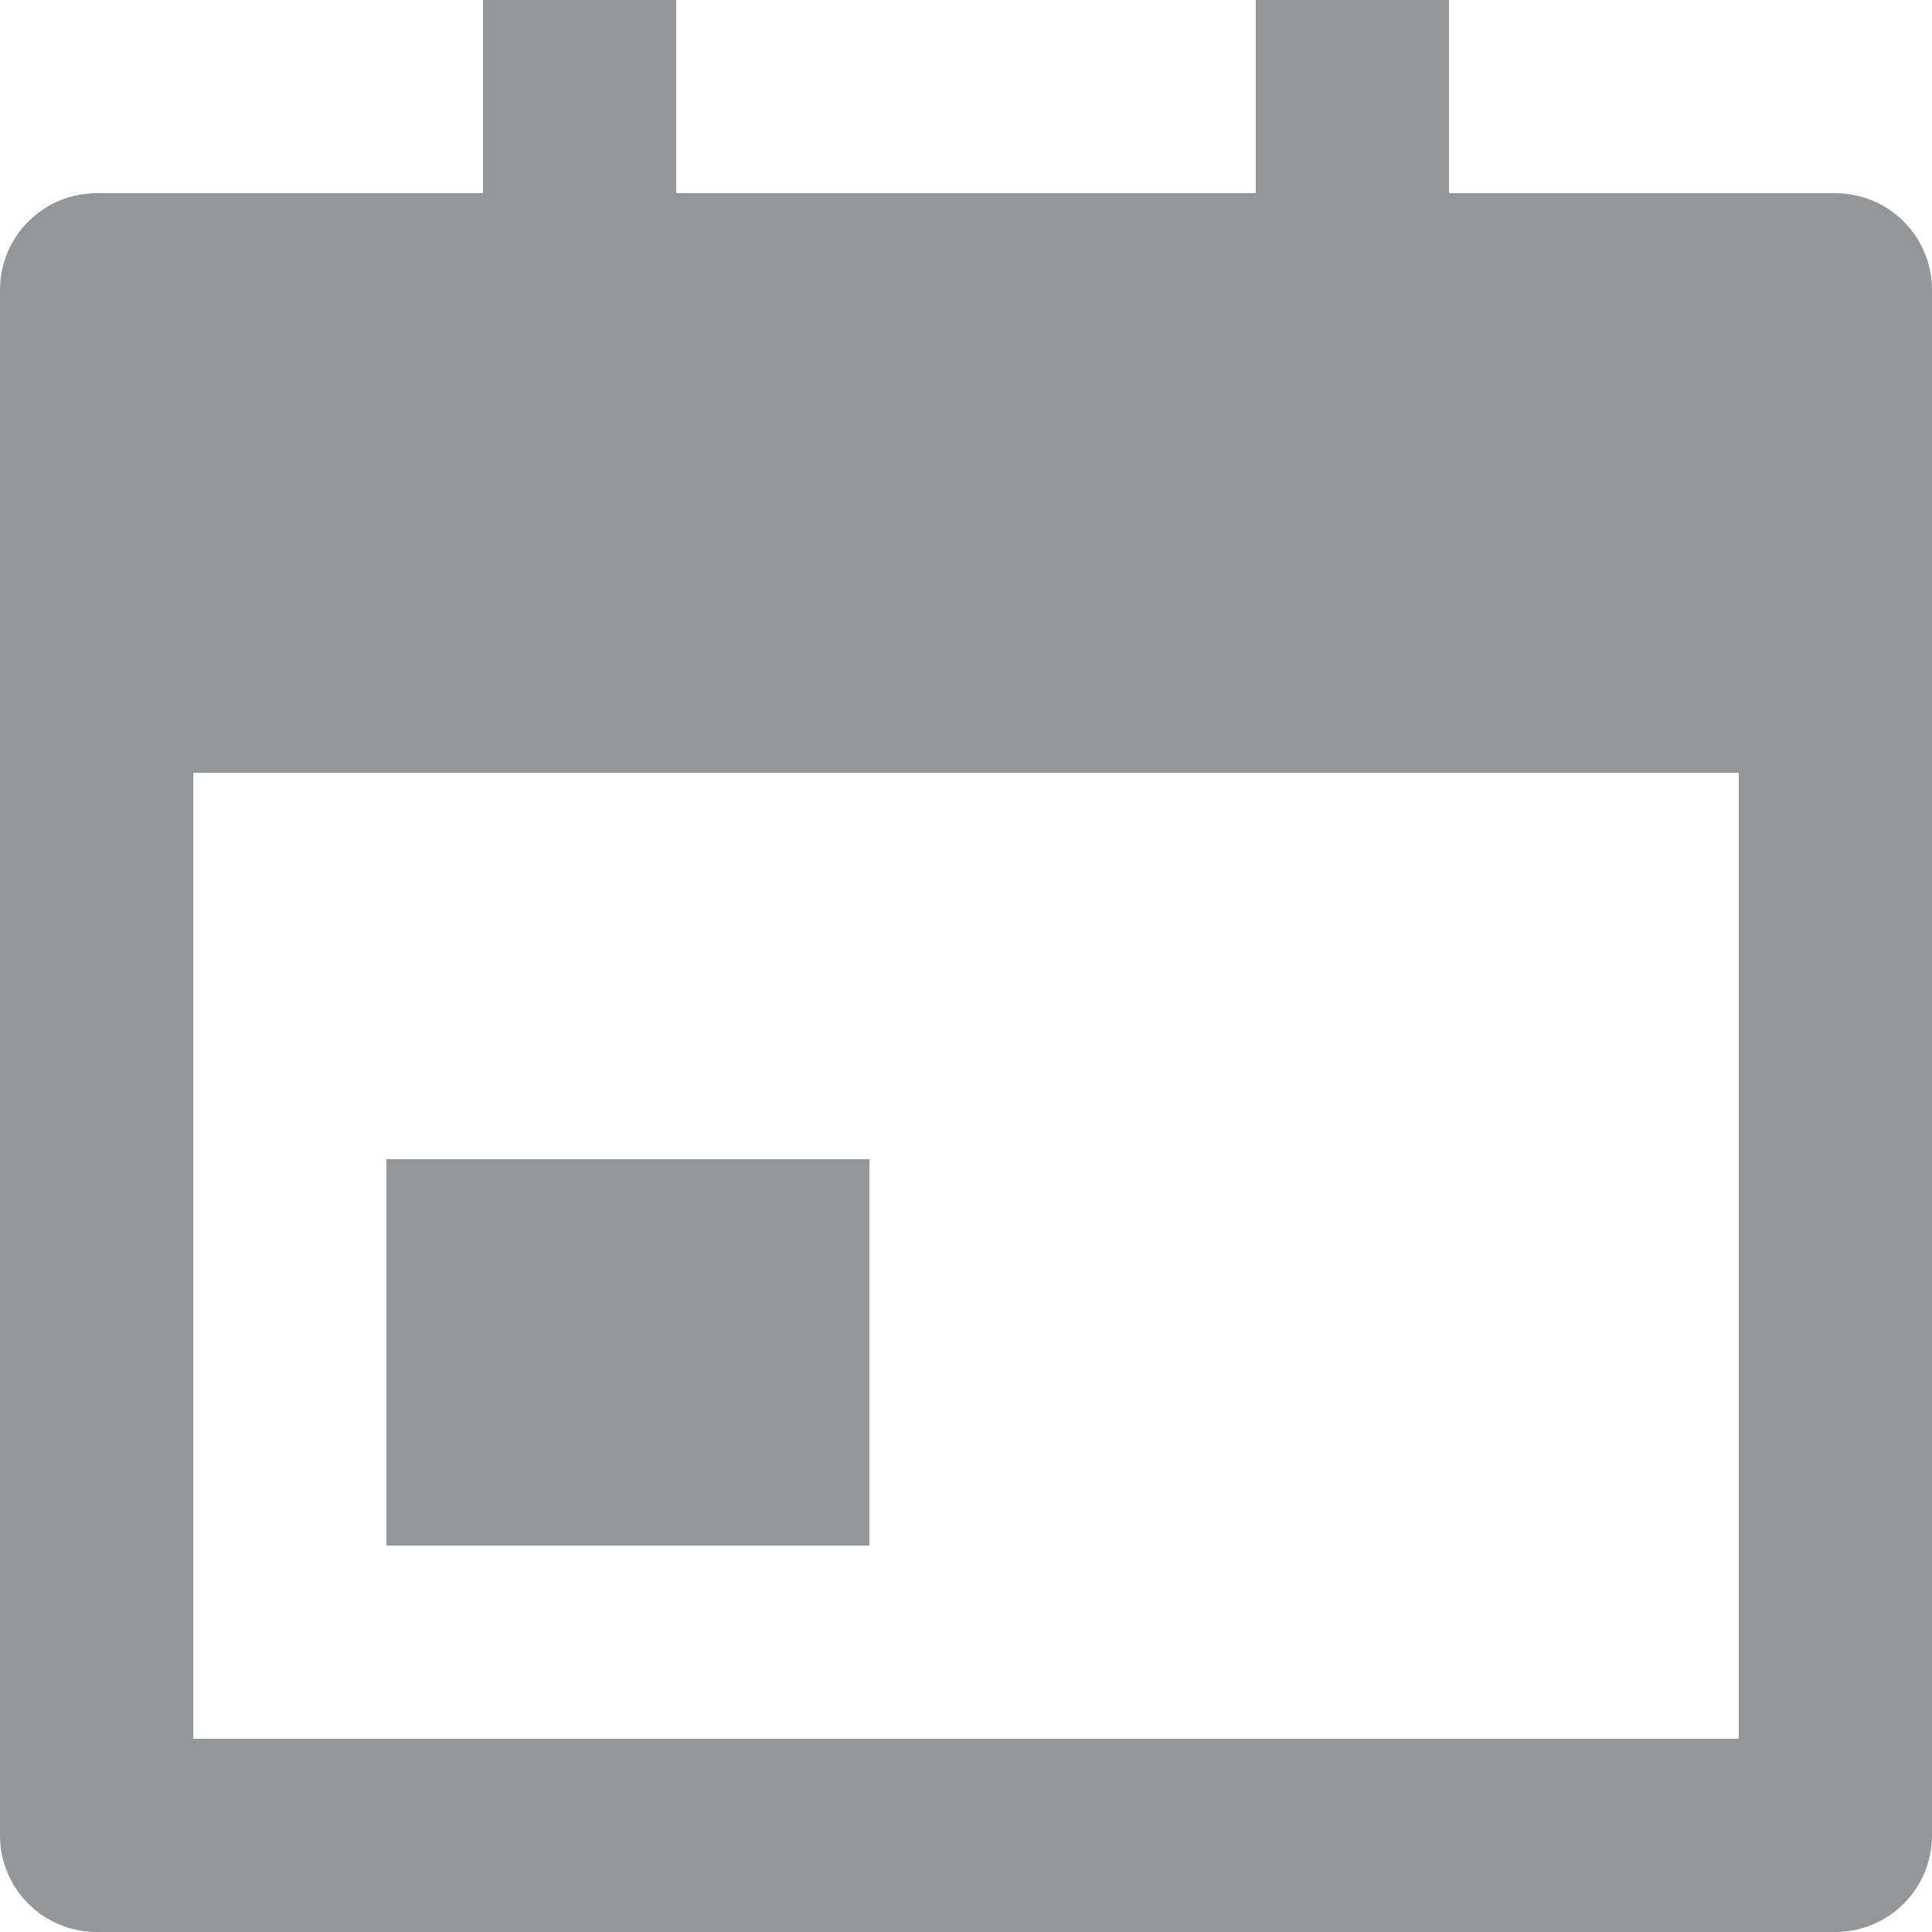
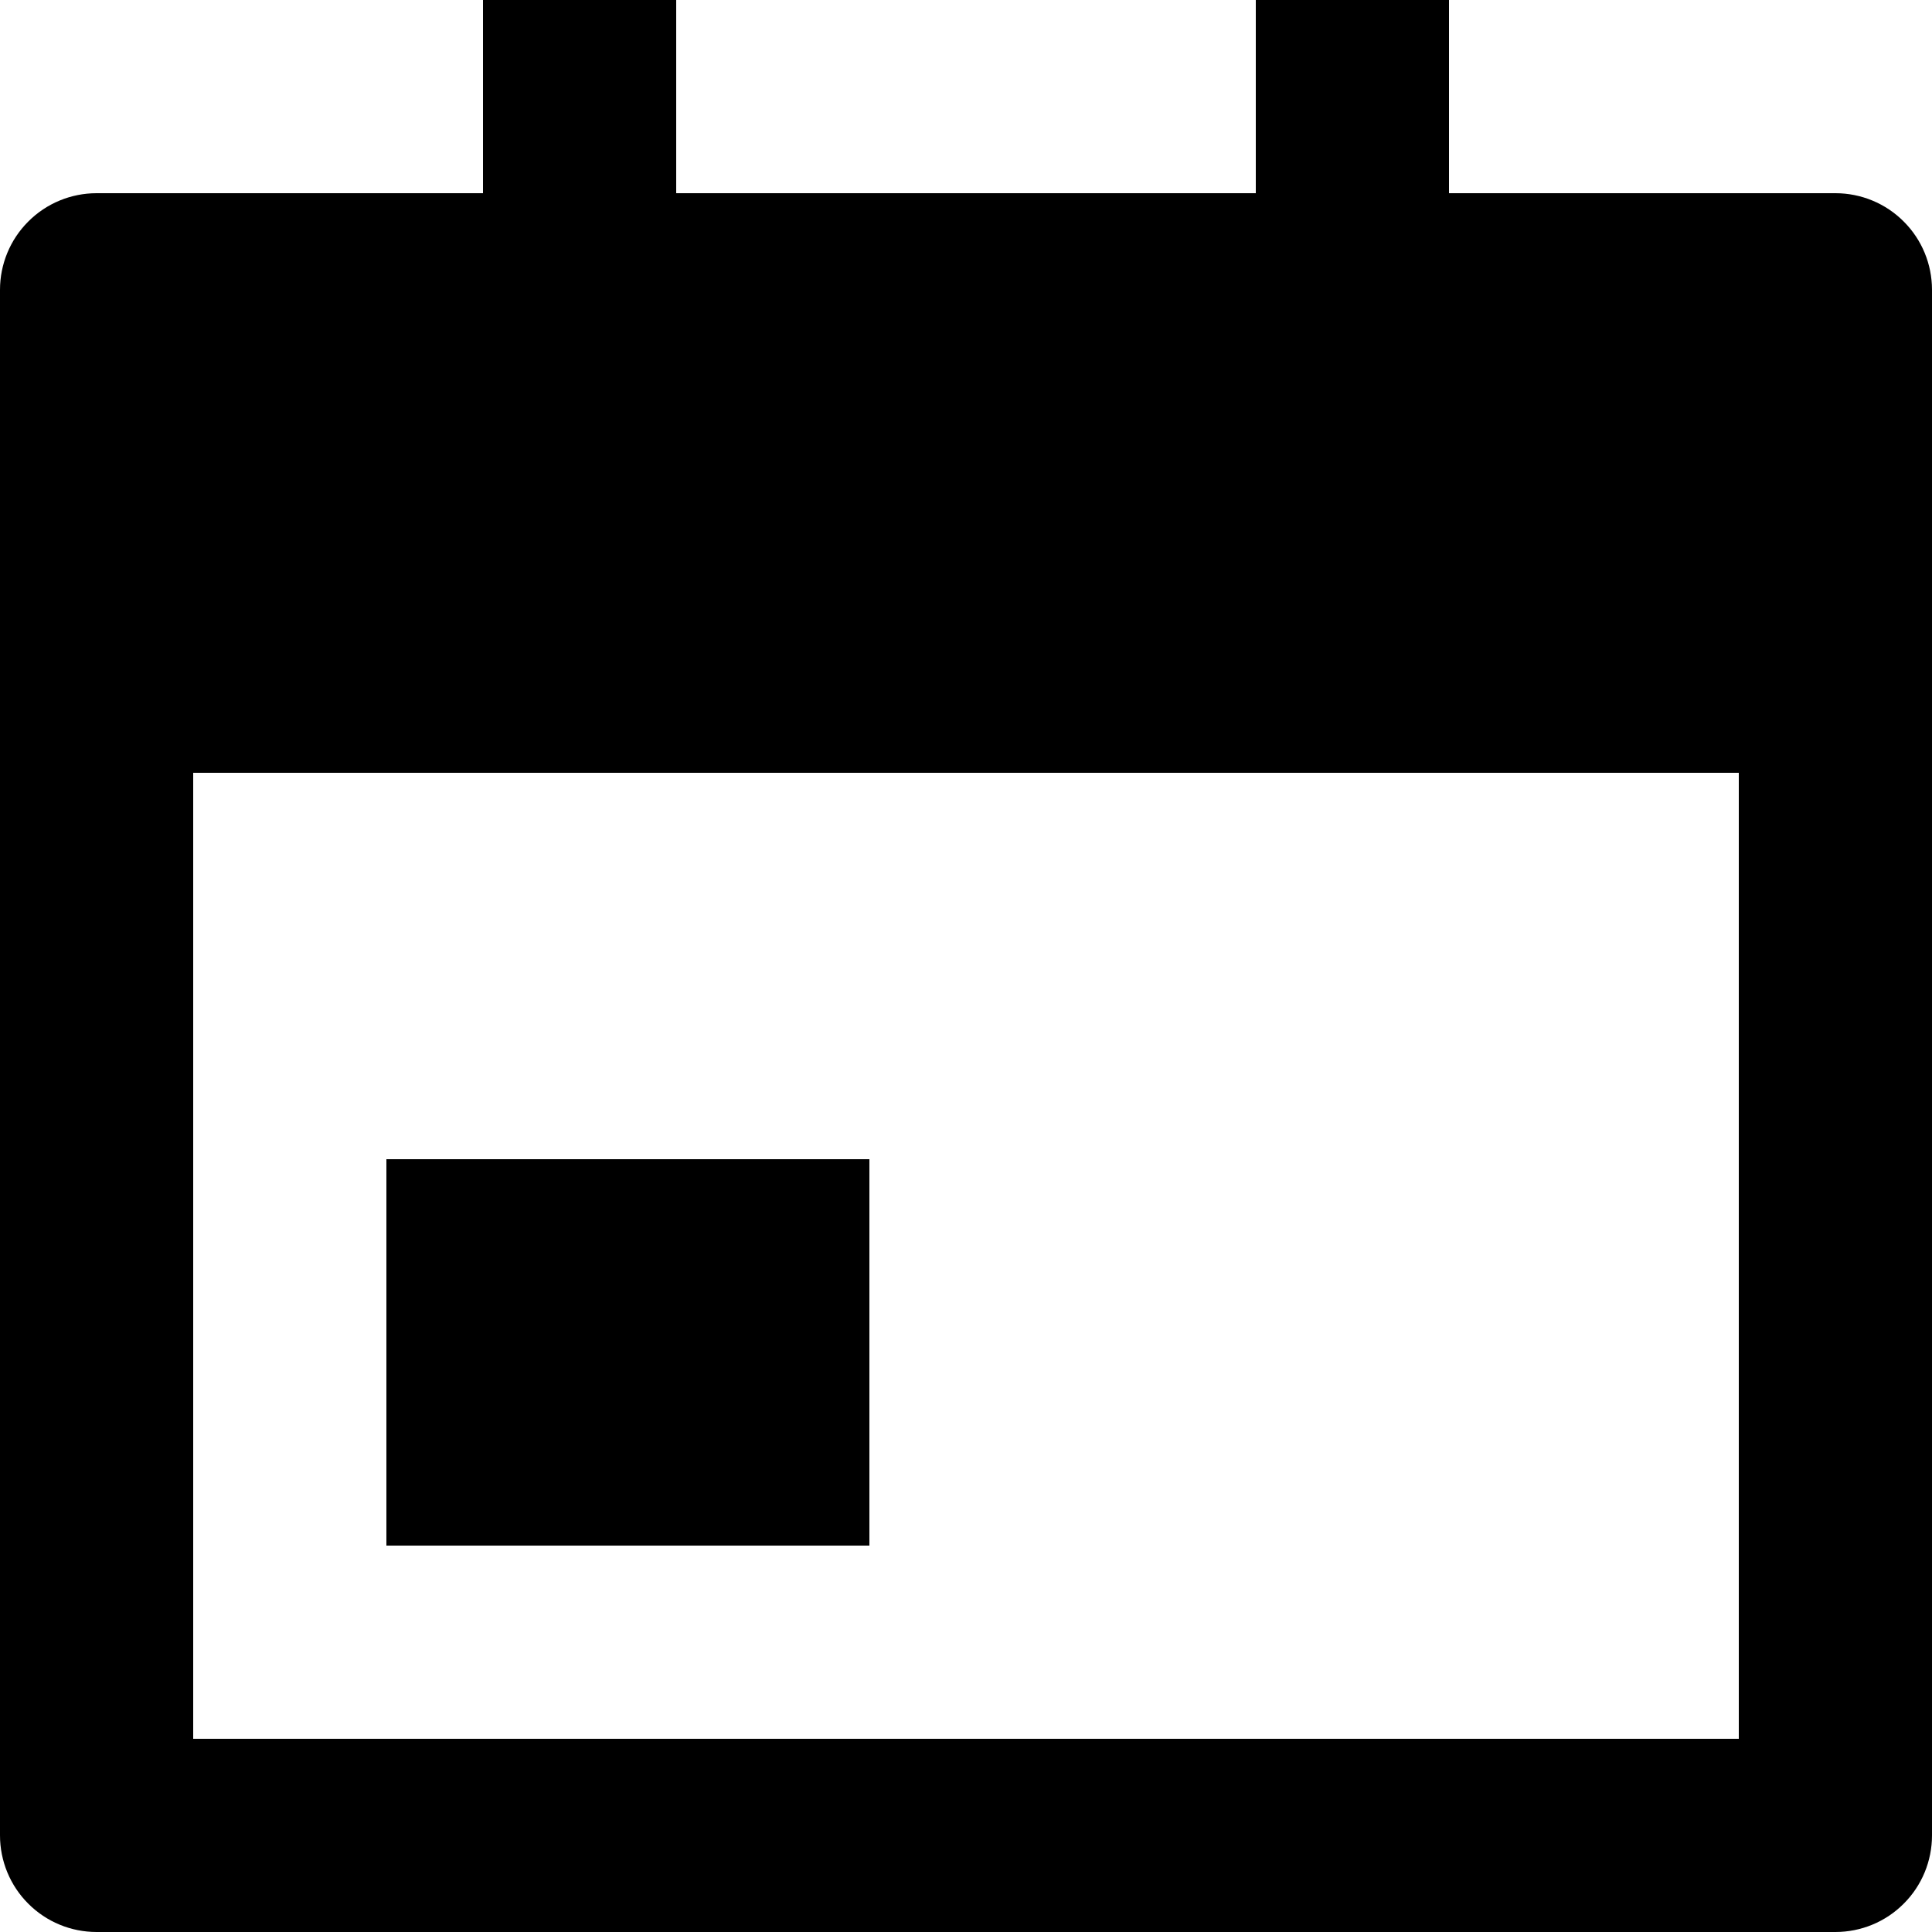
- <svg xmlns="http://www.w3.org/2000/svg" width="20" height="20" viewBox="0 0 20 20" fill="none">
-   <path d="M15 2H19C19.265 2 19.52 2.105 19.707 2.293C19.895 2.48 20 2.735 20 3V19C20 19.265 19.895 19.52 19.707 19.707C19.52 19.895 19.265 20 19 20H1C0.735 20 0.48 19.895 0.293 19.707C0.105 19.52 0 19.265 0 19V3C0 2.735 0.105 2.48 0.293 2.293C0.48 2.105 0.735 2 1 2H5V0H7V2H13V0H15V2ZM2 8V18H18V8H2ZM4 12H9V16H4V12Z" fill="#94979A" />
+ <svg xmlns="http://www.w3.org/2000/svg" width="20" height="20" viewBox="0 0 20 20">
+   <path d="M15 2H19C19.265 2 19.52 2.105 19.707 2.293C19.895 2.48 20 2.735 20 3V19C20 19.265 19.895 19.52 19.707 19.707C19.52 19.895 19.265 20 19 20H1C0.735 20 0.48 19.895 0.293 19.707C0.105 19.52 0 19.265 0 19V3C0 2.735 0.105 2.48 0.293 2.293C0.48 2.105 0.735 2 1 2H5V0H7V2H13V0H15V2ZM2 8V18H18V8H2ZM4 12H9V16H4V12Z" />
</svg>
